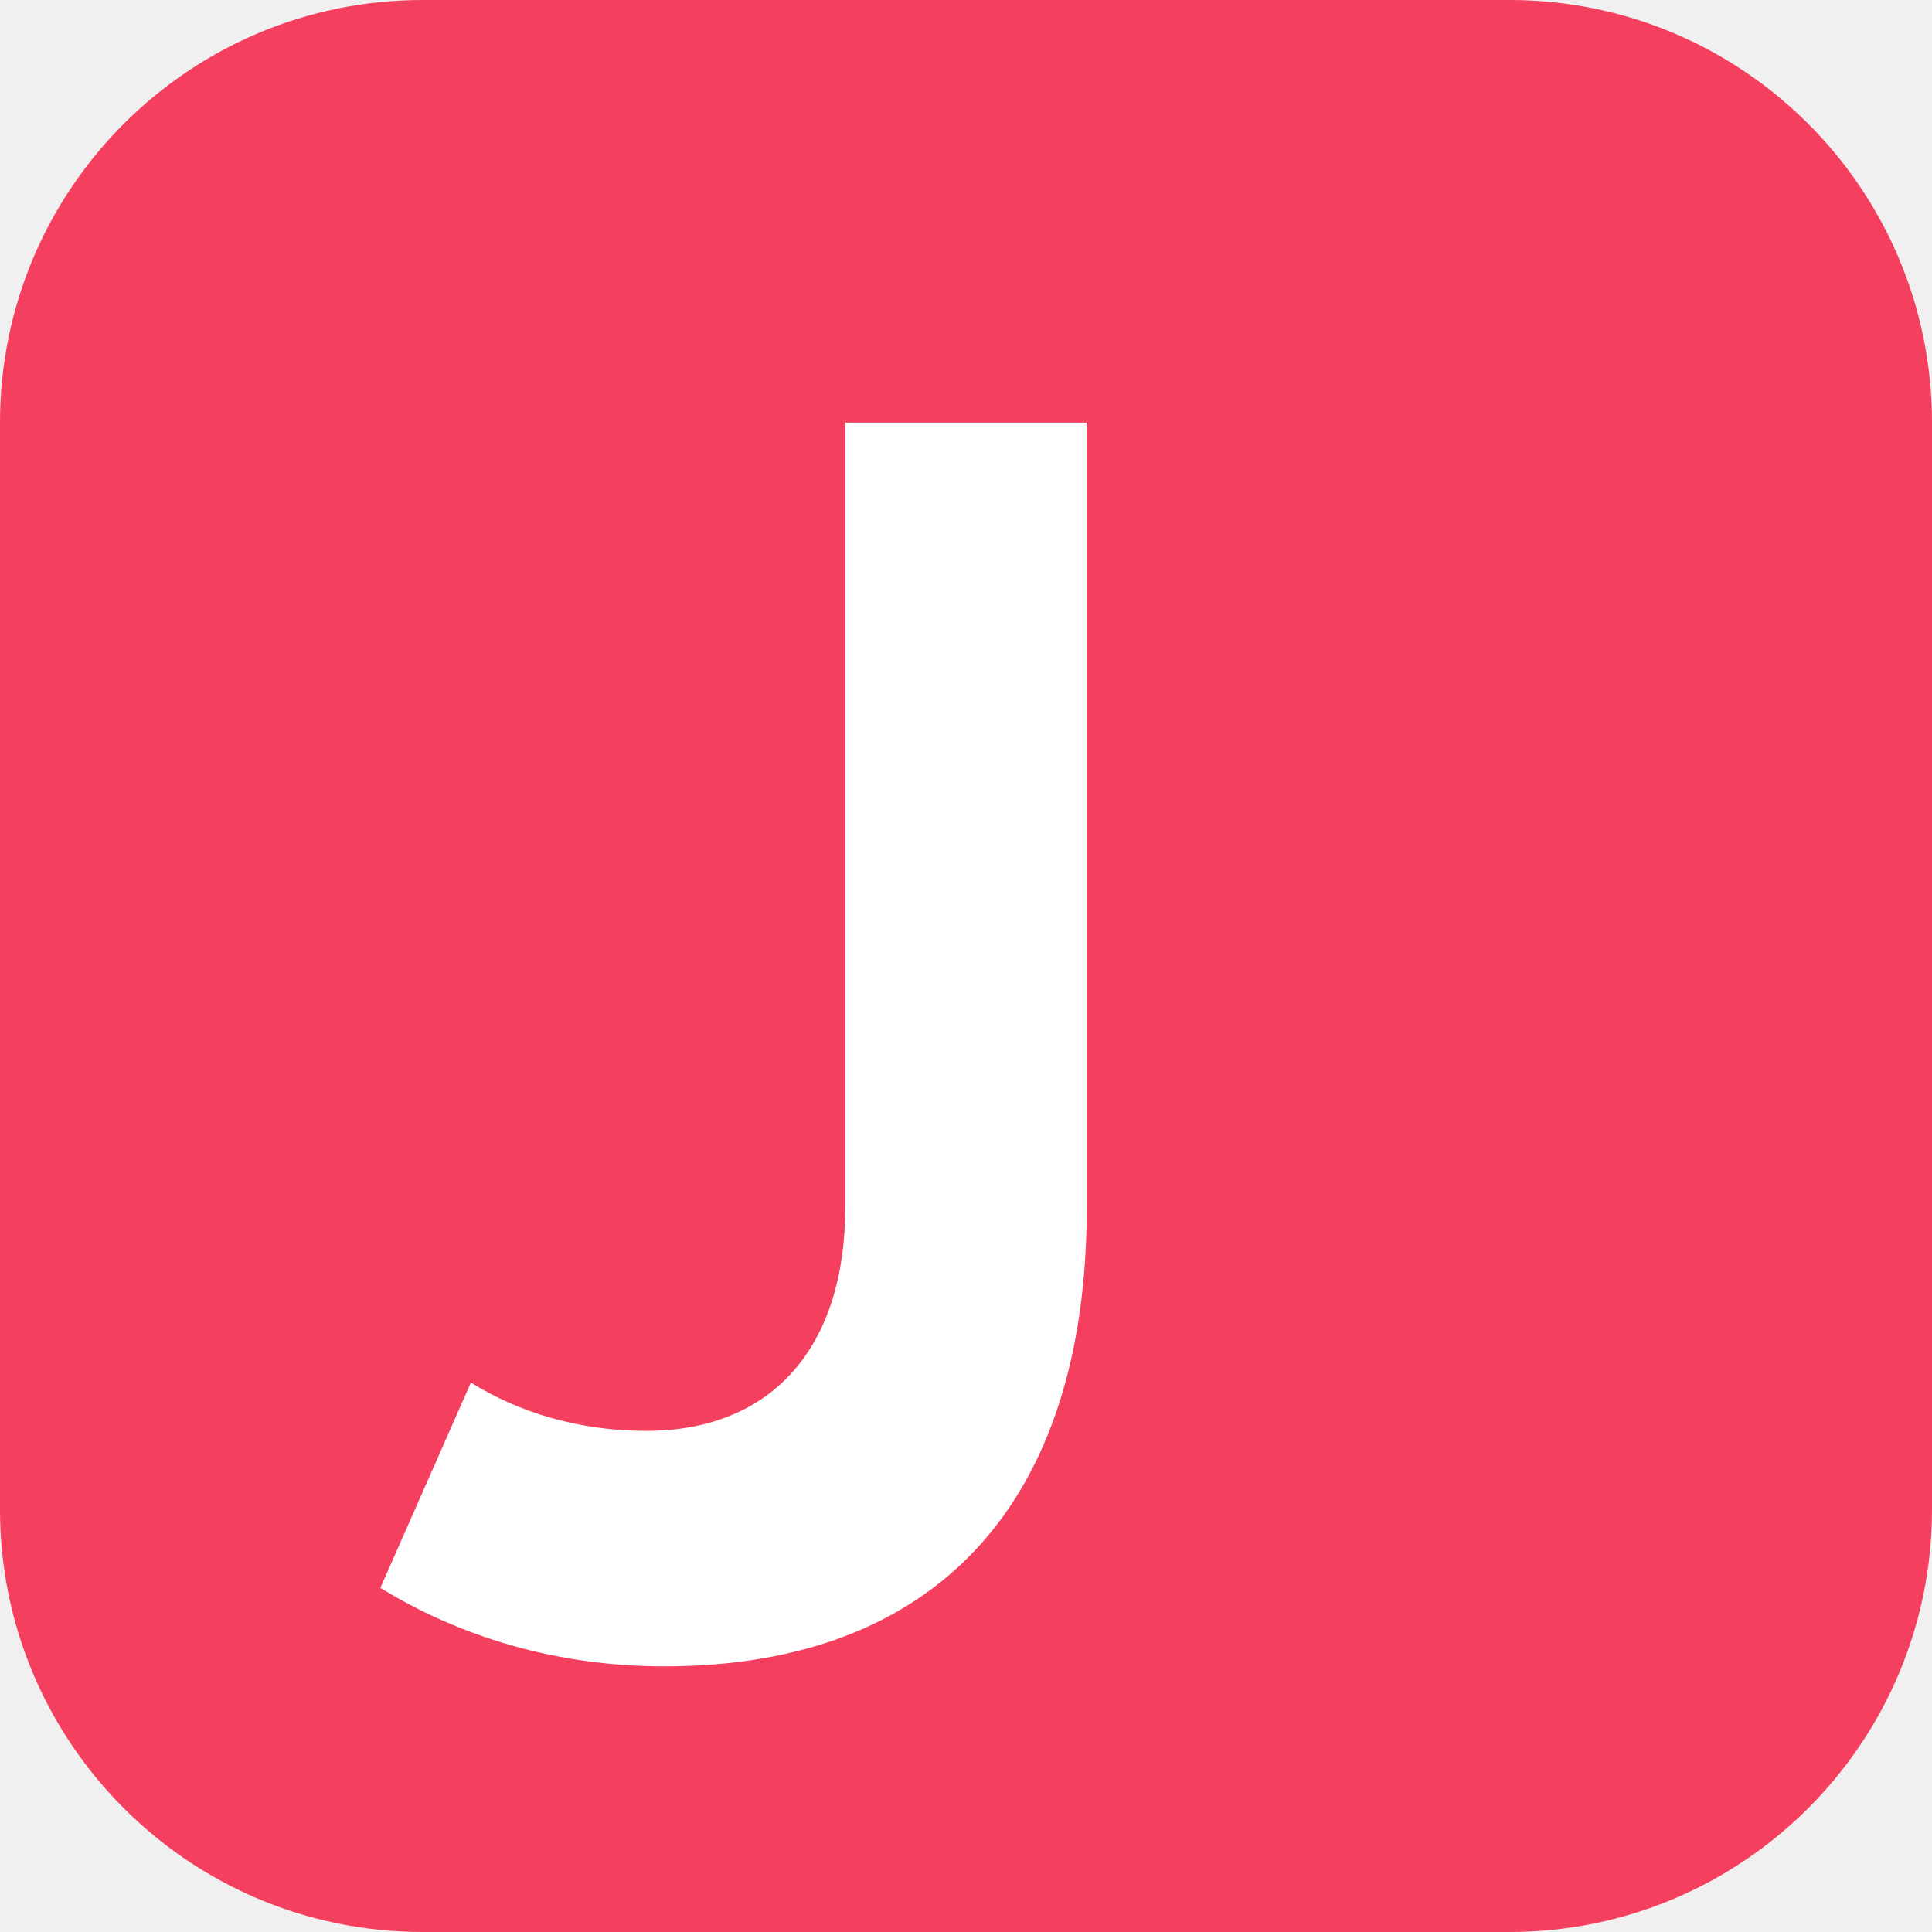
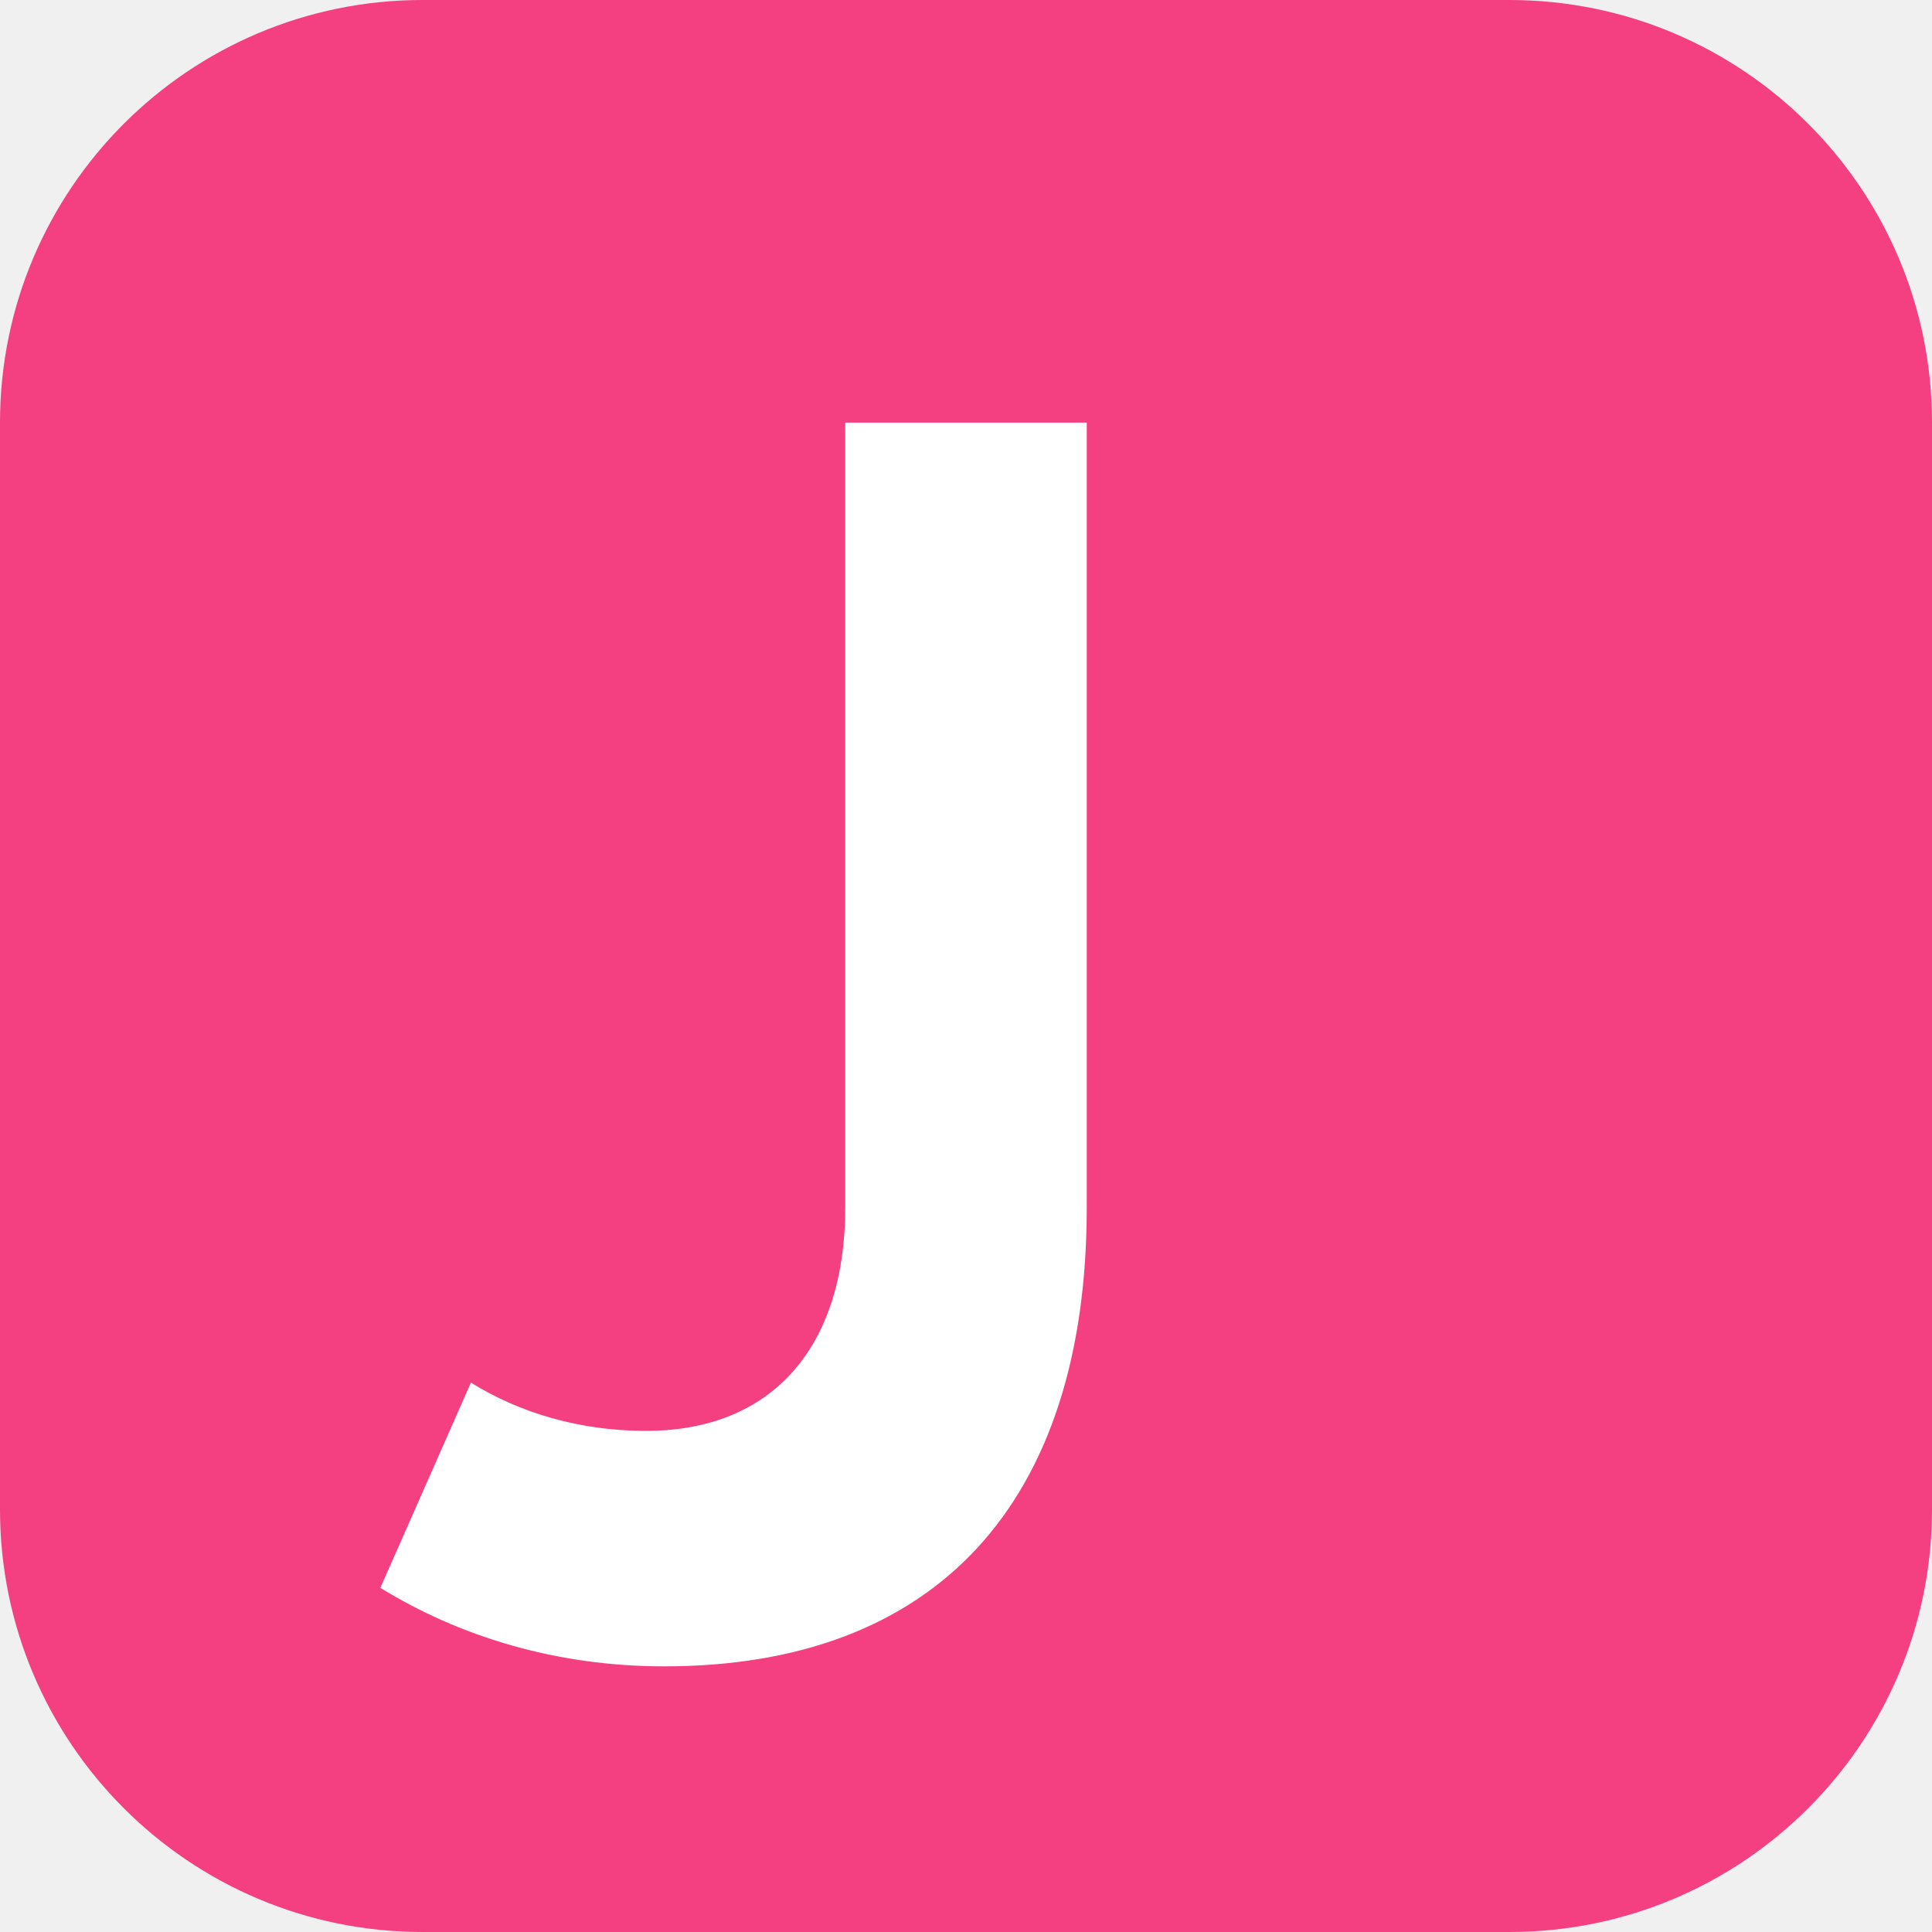
<svg xmlns="http://www.w3.org/2000/svg" viewBox="0 0 64 64" role="img" aria-label="J">
-   <rect width="64" height="64" rx="14" fill="#f43f5e" />
+   <rect width="64" height="64" rx="14" fill="#f43f80" />
  <path d="M36 14h-8v26c0 4.6-2.4 7.4-6.6 7.4-2.2 0-4.2-.6-5.8-1.6l-3 6.8c2.6 1.6 5.8 2.6 9.4 2.6 9 0 14-5.4 14-15.2V14z" fill="#ffffff" />
</svg>
